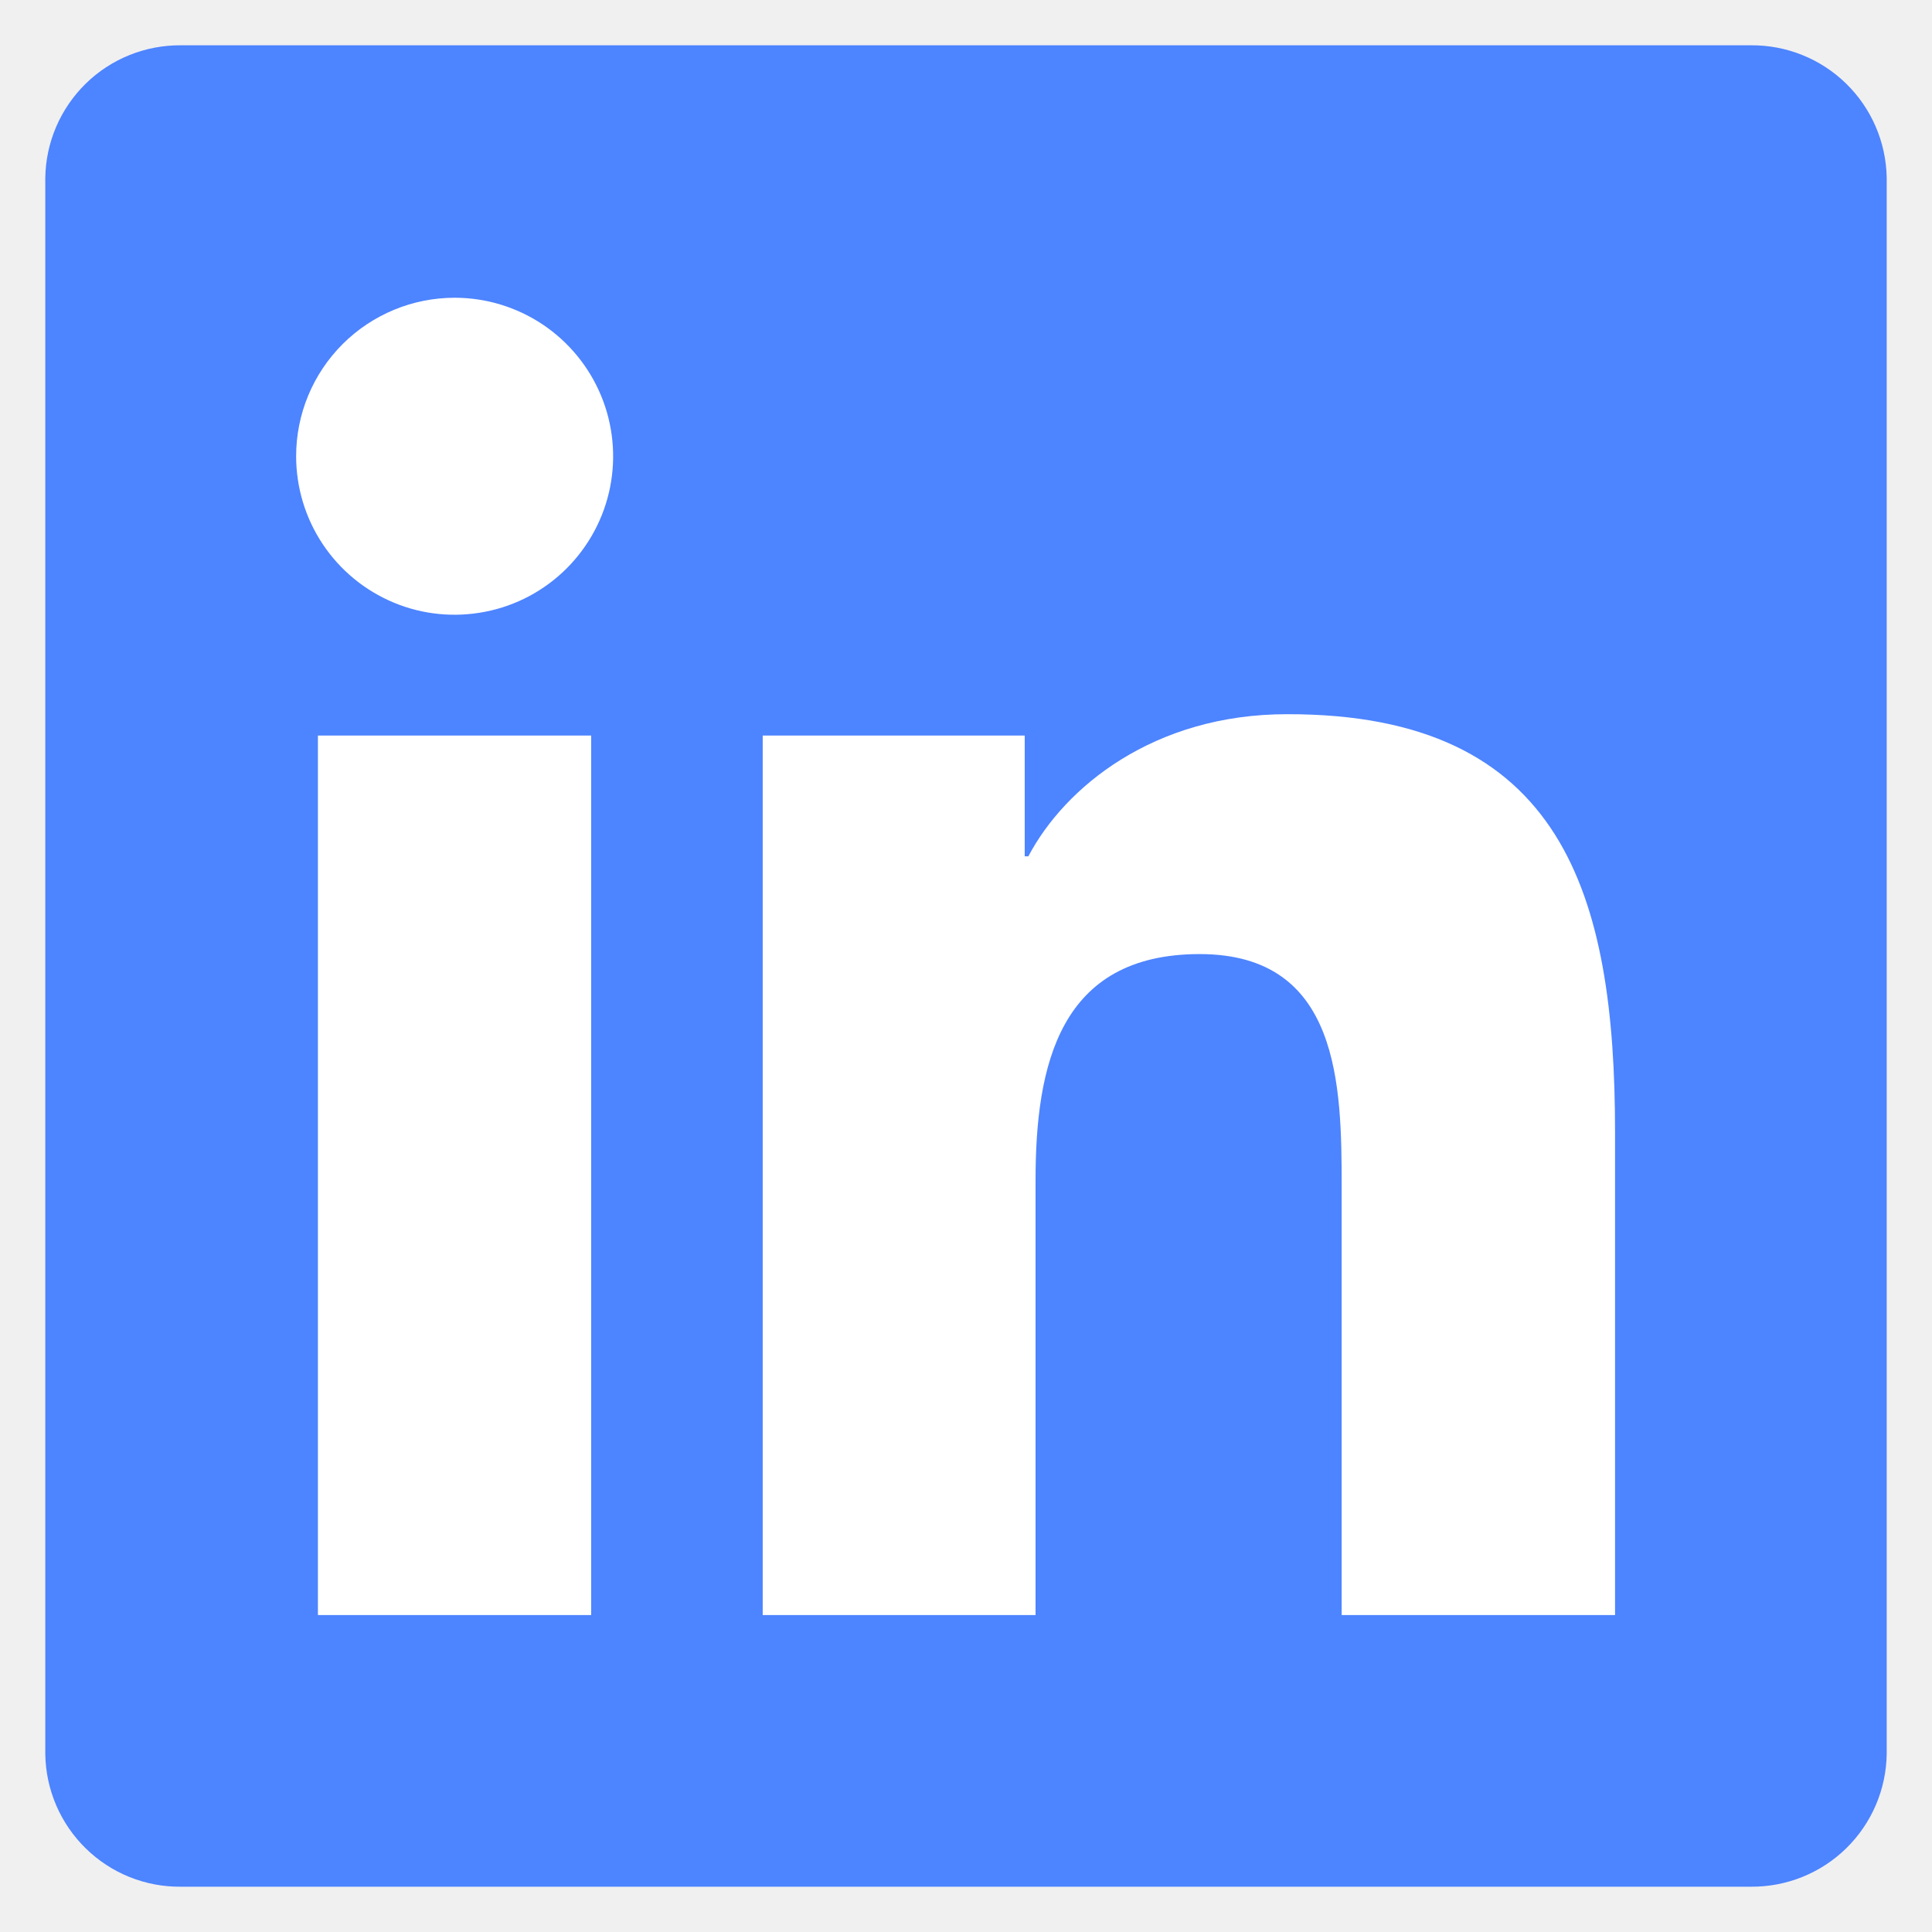
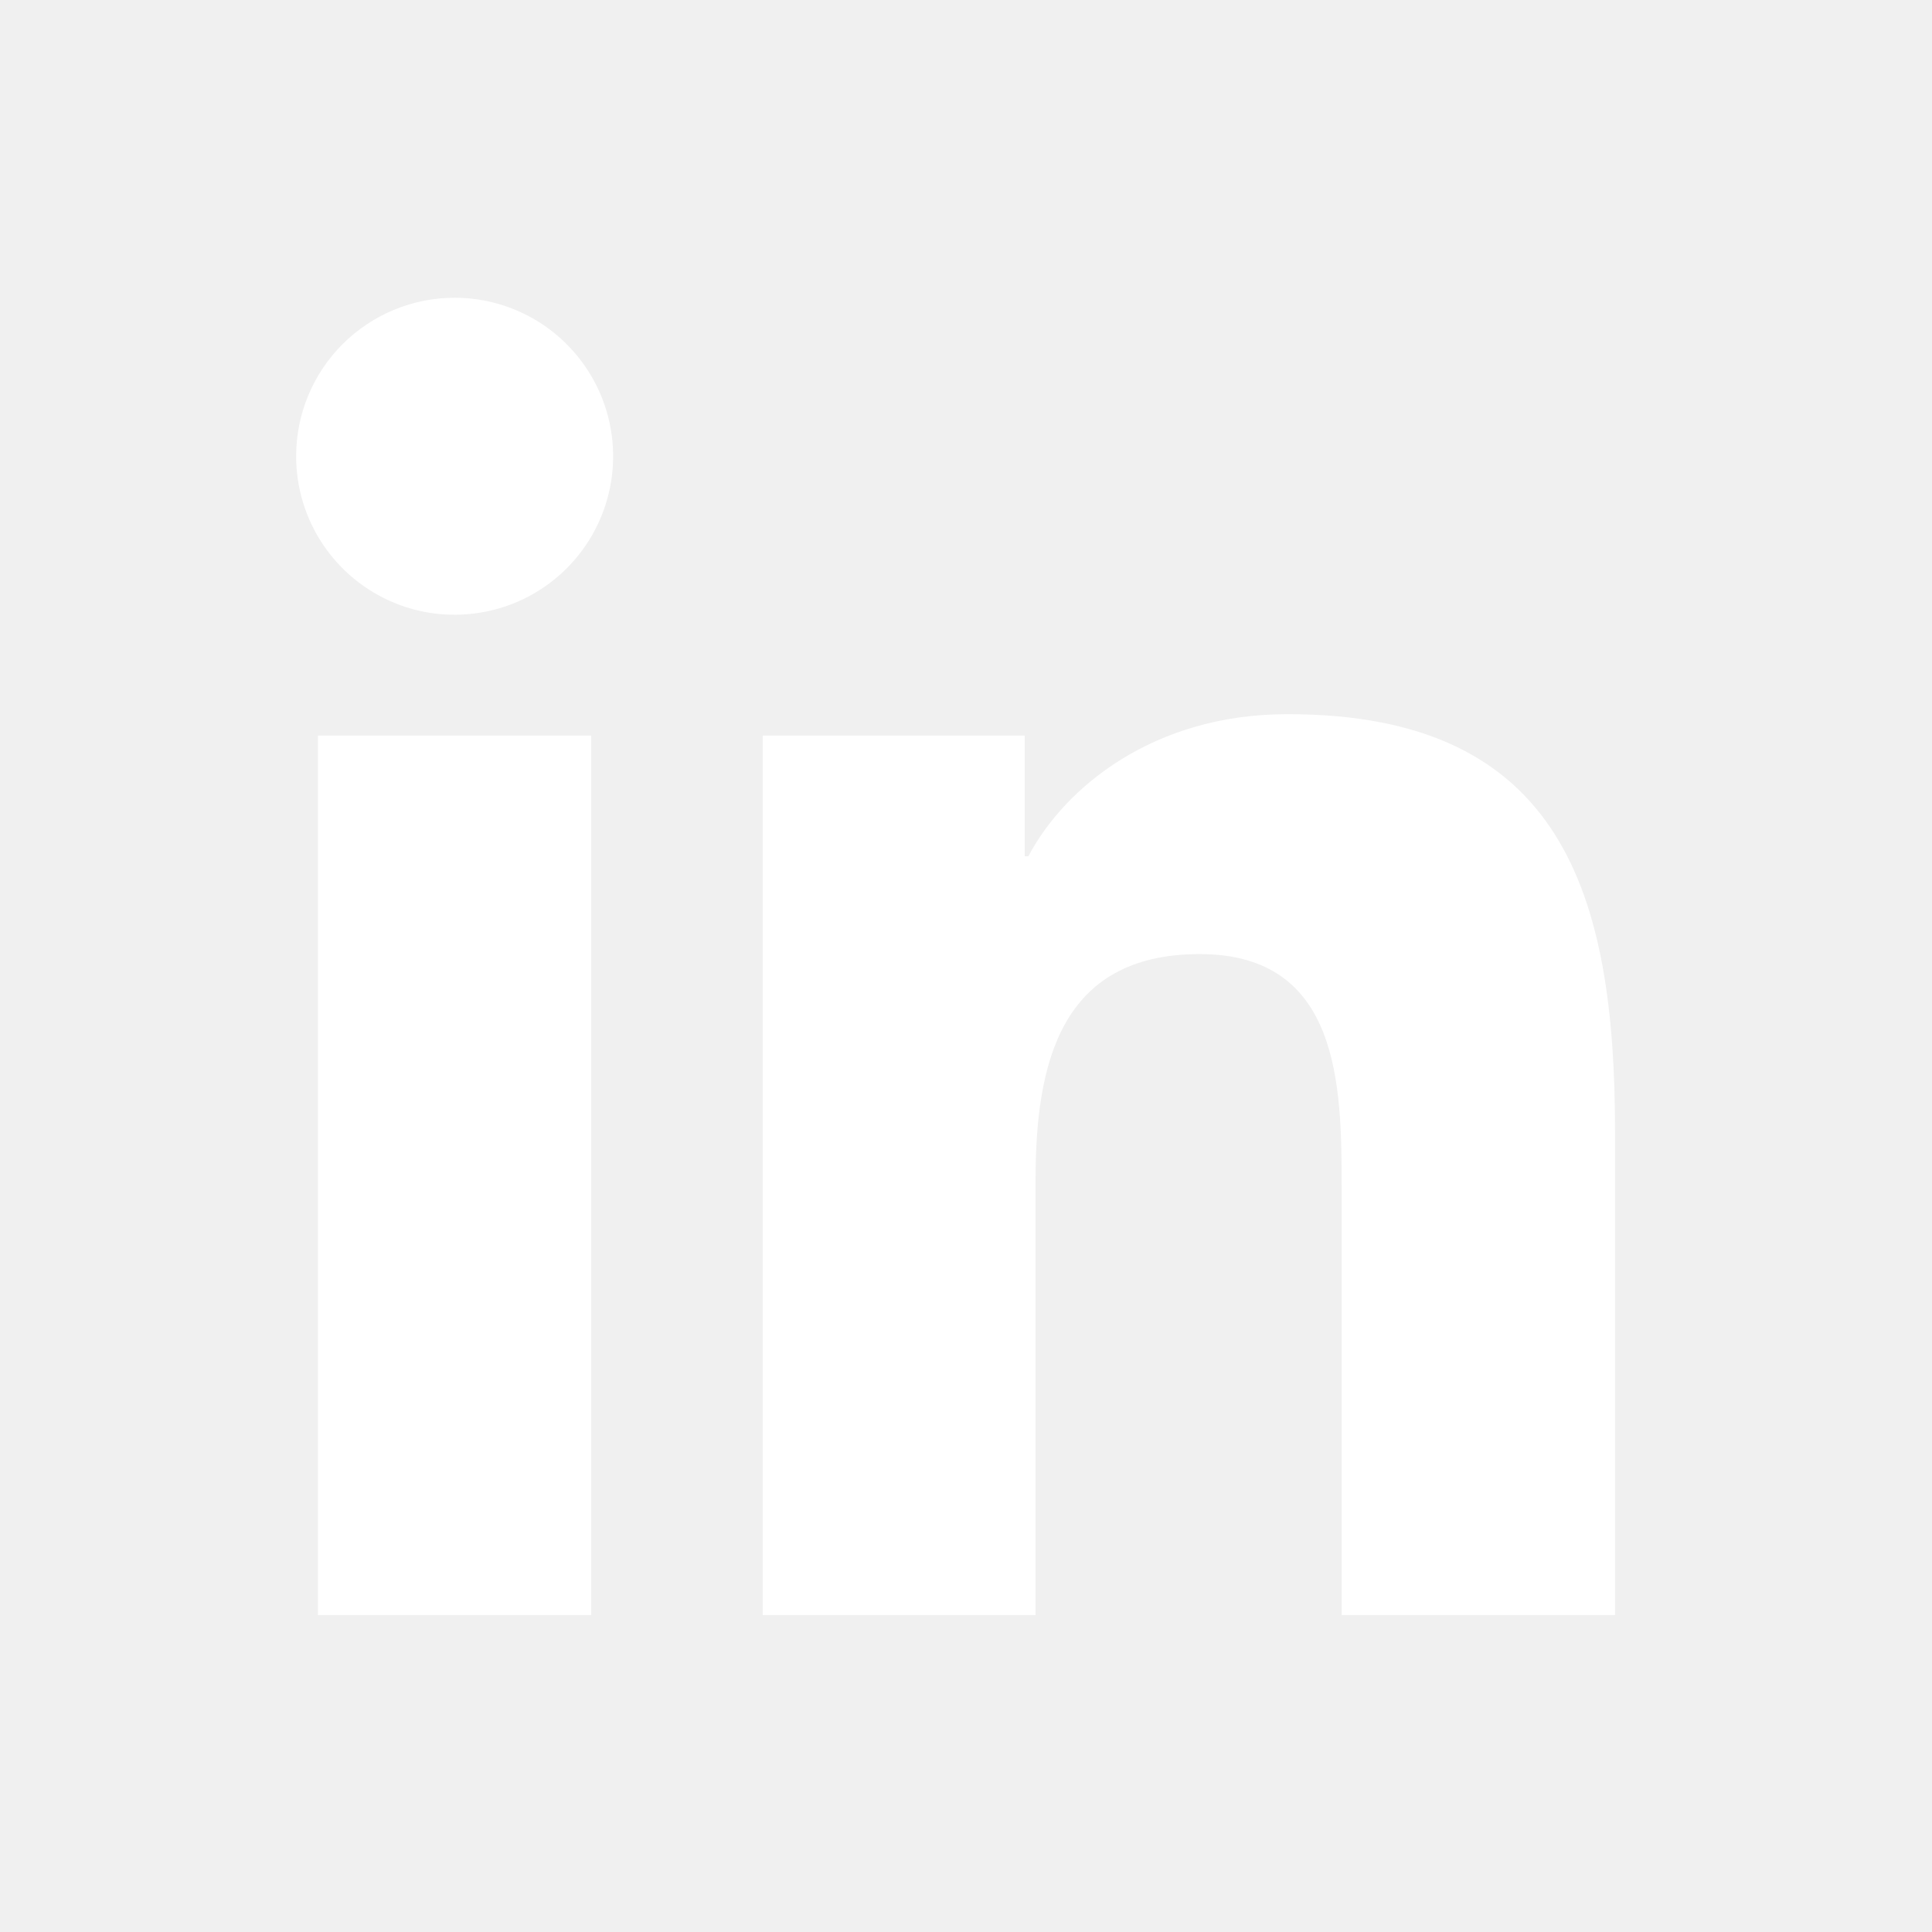
<svg xmlns="http://www.w3.org/2000/svg" width="18" height="18" viewBox="0 0 18 18" fill="none">
-   <g clip-path="url(#clip0_2613_658)">
-     <path d="M16.312 0.422H1.688C1.356 0.419 1.036 0.547 0.799 0.779C0.562 1.011 0.426 1.328 0.422 1.659V16.343C0.427 16.675 0.563 16.991 0.8 17.222C1.037 17.454 1.356 17.582 1.688 17.578H16.312C16.644 17.581 16.964 17.452 17.201 17.22C17.438 16.988 17.574 16.671 17.578 16.339V1.655C17.572 1.324 17.436 1.009 17.199 0.778C16.962 0.547 16.643 0.419 16.312 0.422Z" fill="#4D84FF" />
-     <path d="M2.962 6.853H5.508V15.047H2.962V6.853ZM4.236 2.774C4.528 2.774 4.813 2.861 5.056 3.023C5.299 3.186 5.488 3.416 5.6 3.686C5.712 3.956 5.741 4.253 5.684 4.54C5.627 4.826 5.486 5.089 5.279 5.296C5.073 5.502 4.809 5.643 4.523 5.699C4.236 5.756 3.939 5.727 3.67 5.615C3.4 5.503 3.169 5.313 3.007 5.07C2.845 4.827 2.759 4.542 2.759 4.25C2.759 3.858 2.915 3.483 3.192 3.206C3.469 2.93 3.844 2.774 4.236 2.774ZM7.106 6.853H9.547V7.978H9.581C9.921 7.333 10.751 6.654 11.99 6.654C14.569 6.649 15.047 8.346 15.047 10.547V15.047H12.5V11.06C12.5 10.111 12.483 8.889 11.177 8.889C9.87 8.889 9.648 9.924 9.648 10.998V15.047H7.106V6.853Z" fill="white" />
-   </g>
-   <defs>
-     <clipPath id="clip0_2613_658">
-       <rect width="18" height="18" fill="white" />
-     </clipPath>
-   </defs>
+   <path d="M2.962 6.853H5.508V15.047H2.962V6.853ZM4.236 2.774C4.528 2.774 4.813 2.861 5.056 3.023C5.299 3.186 5.488 3.416 5.6 3.686C5.712 3.956 5.741 4.253 5.684 4.54C5.627 4.826 5.486 5.089 5.279 5.296C5.073 5.502 4.809 5.643 4.523 5.699C4.236 5.756 3.939 5.727 3.67 5.615C3.4 5.503 3.169 5.313 3.007 5.07C2.845 4.827 2.759 4.542 2.759 4.25C2.759 3.858 2.915 3.483 3.192 3.206C3.469 2.93 3.844 2.774 4.236 2.774ZM7.106 6.853H9.547V7.978H9.581C9.921 7.333 10.751 6.654 11.99 6.654C14.569 6.649 15.047 8.346 15.047 10.547V15.047H12.5V11.06C12.5 10.111 12.483 8.889 11.177 8.889C9.87 8.889 9.648 9.924 9.648 10.998V15.047H7.106V6.853Z" fill="white" />
</svg>
